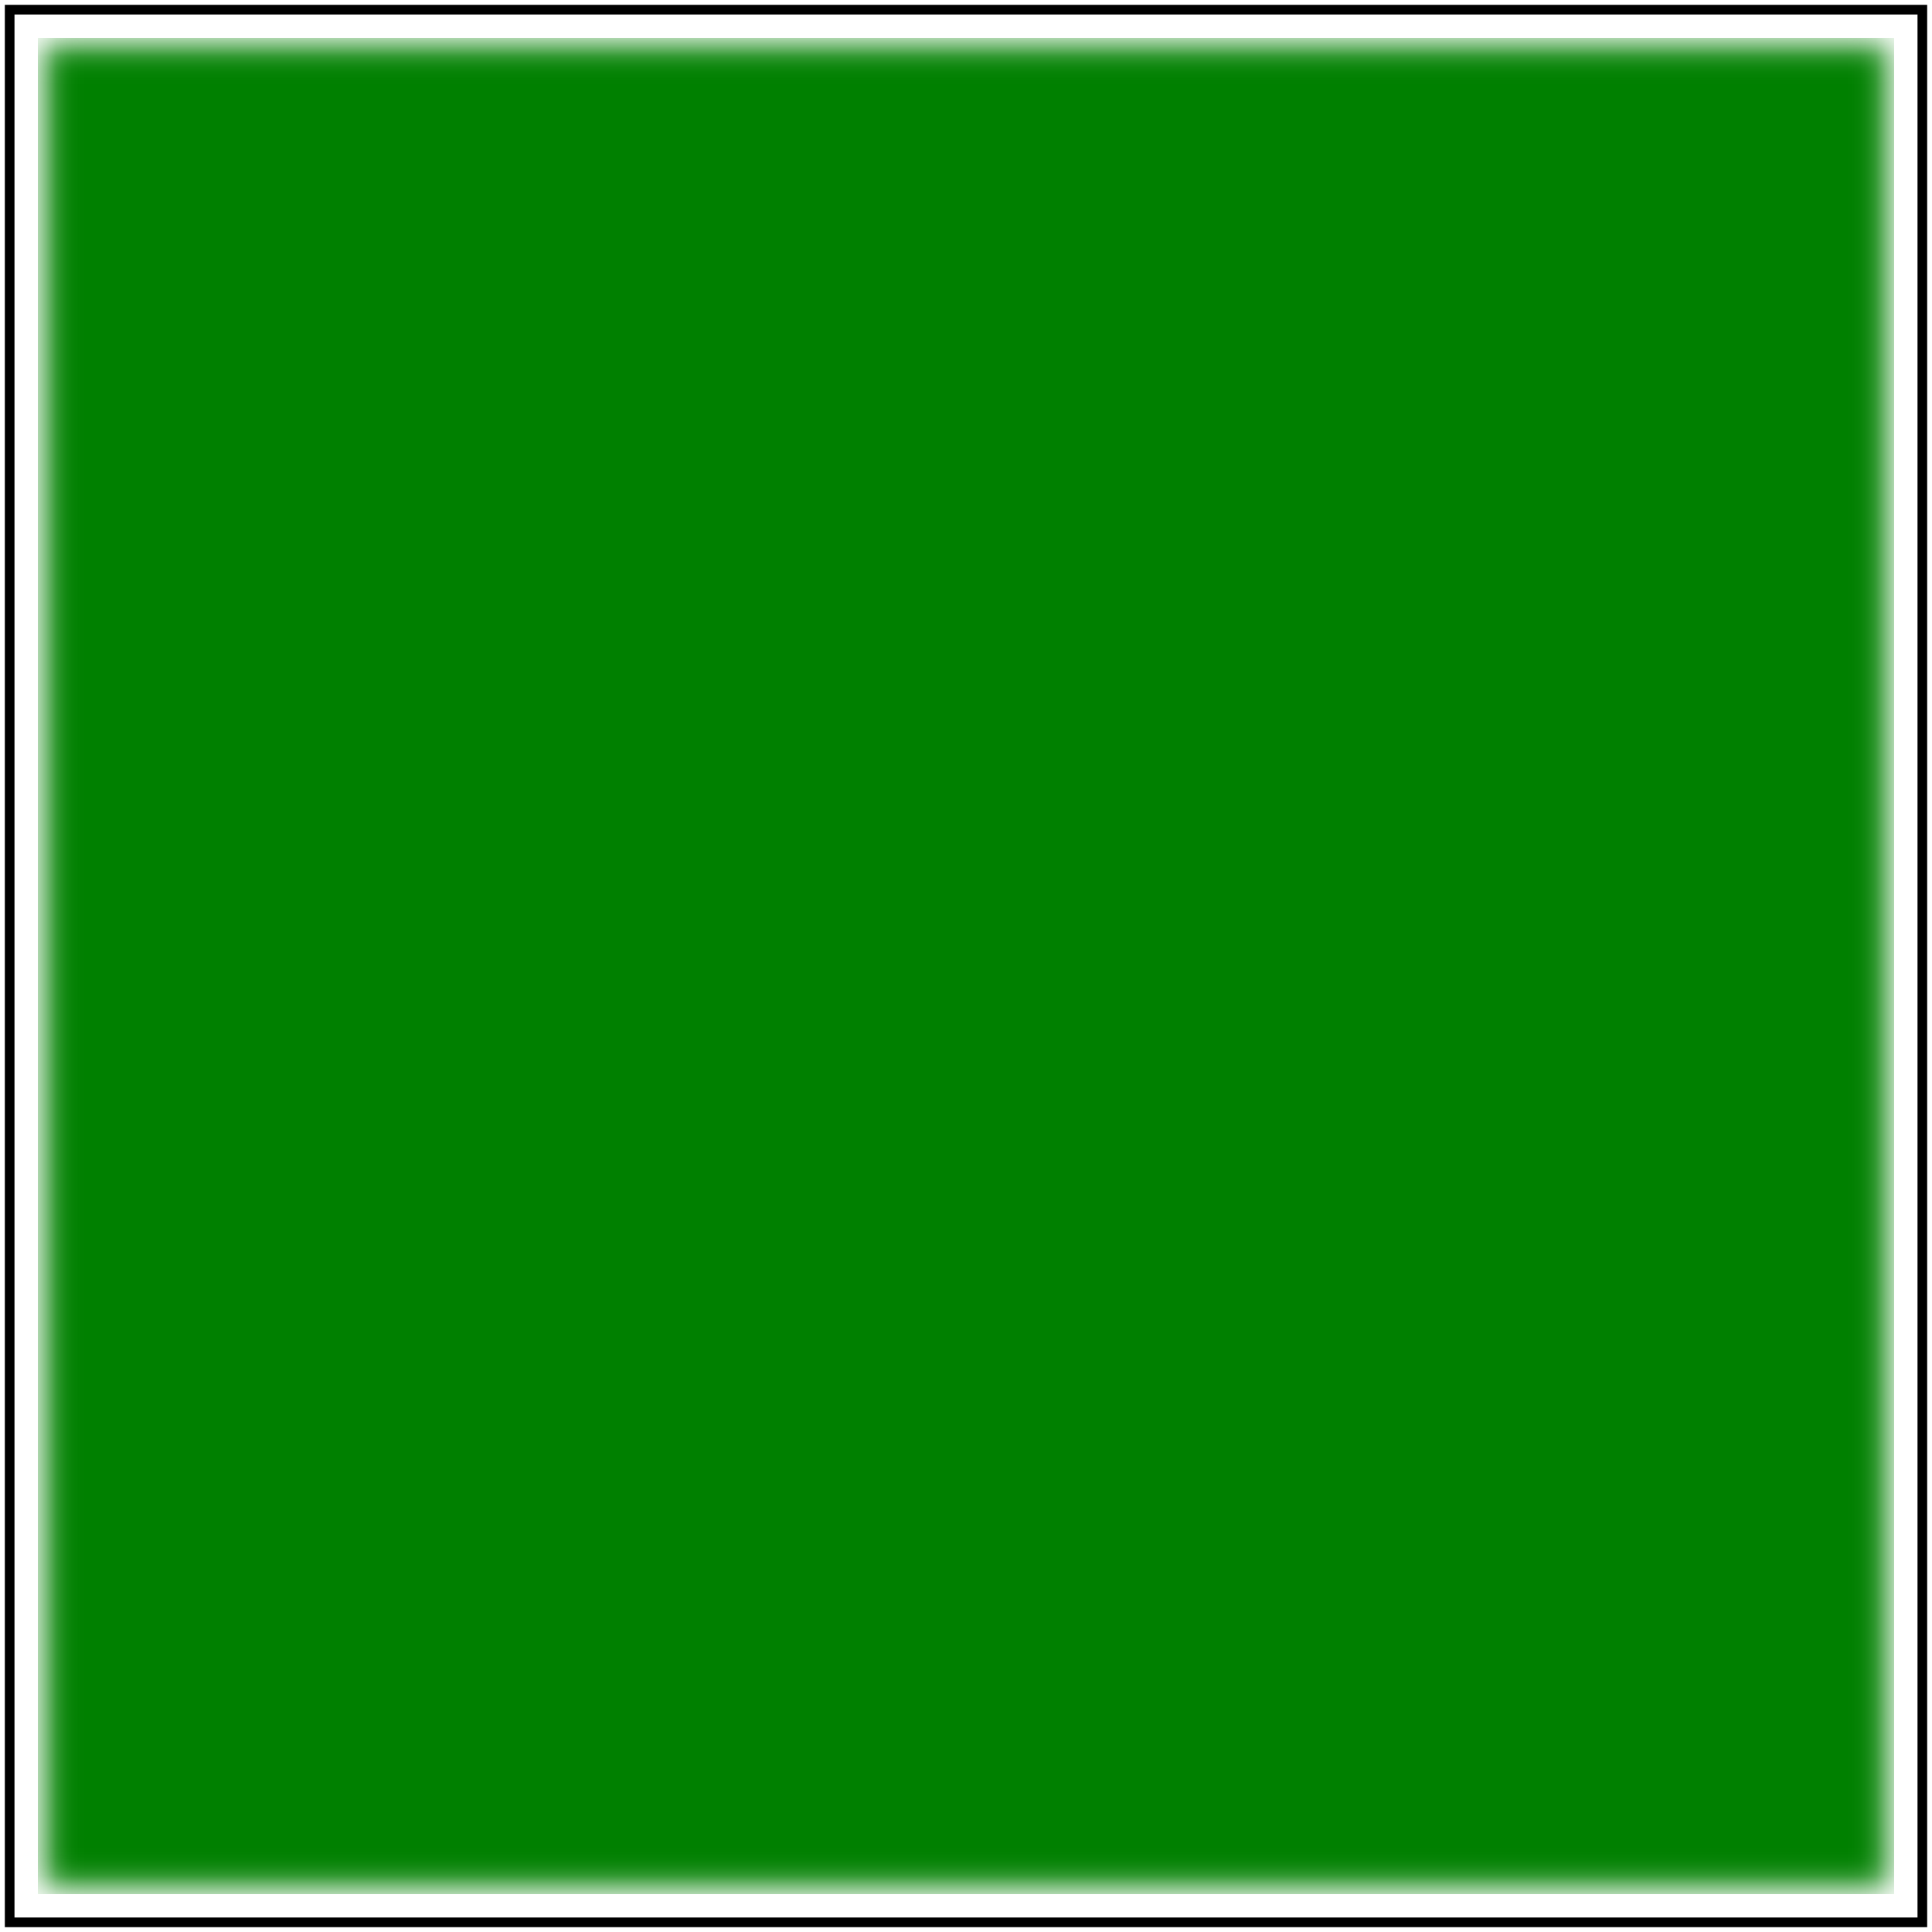
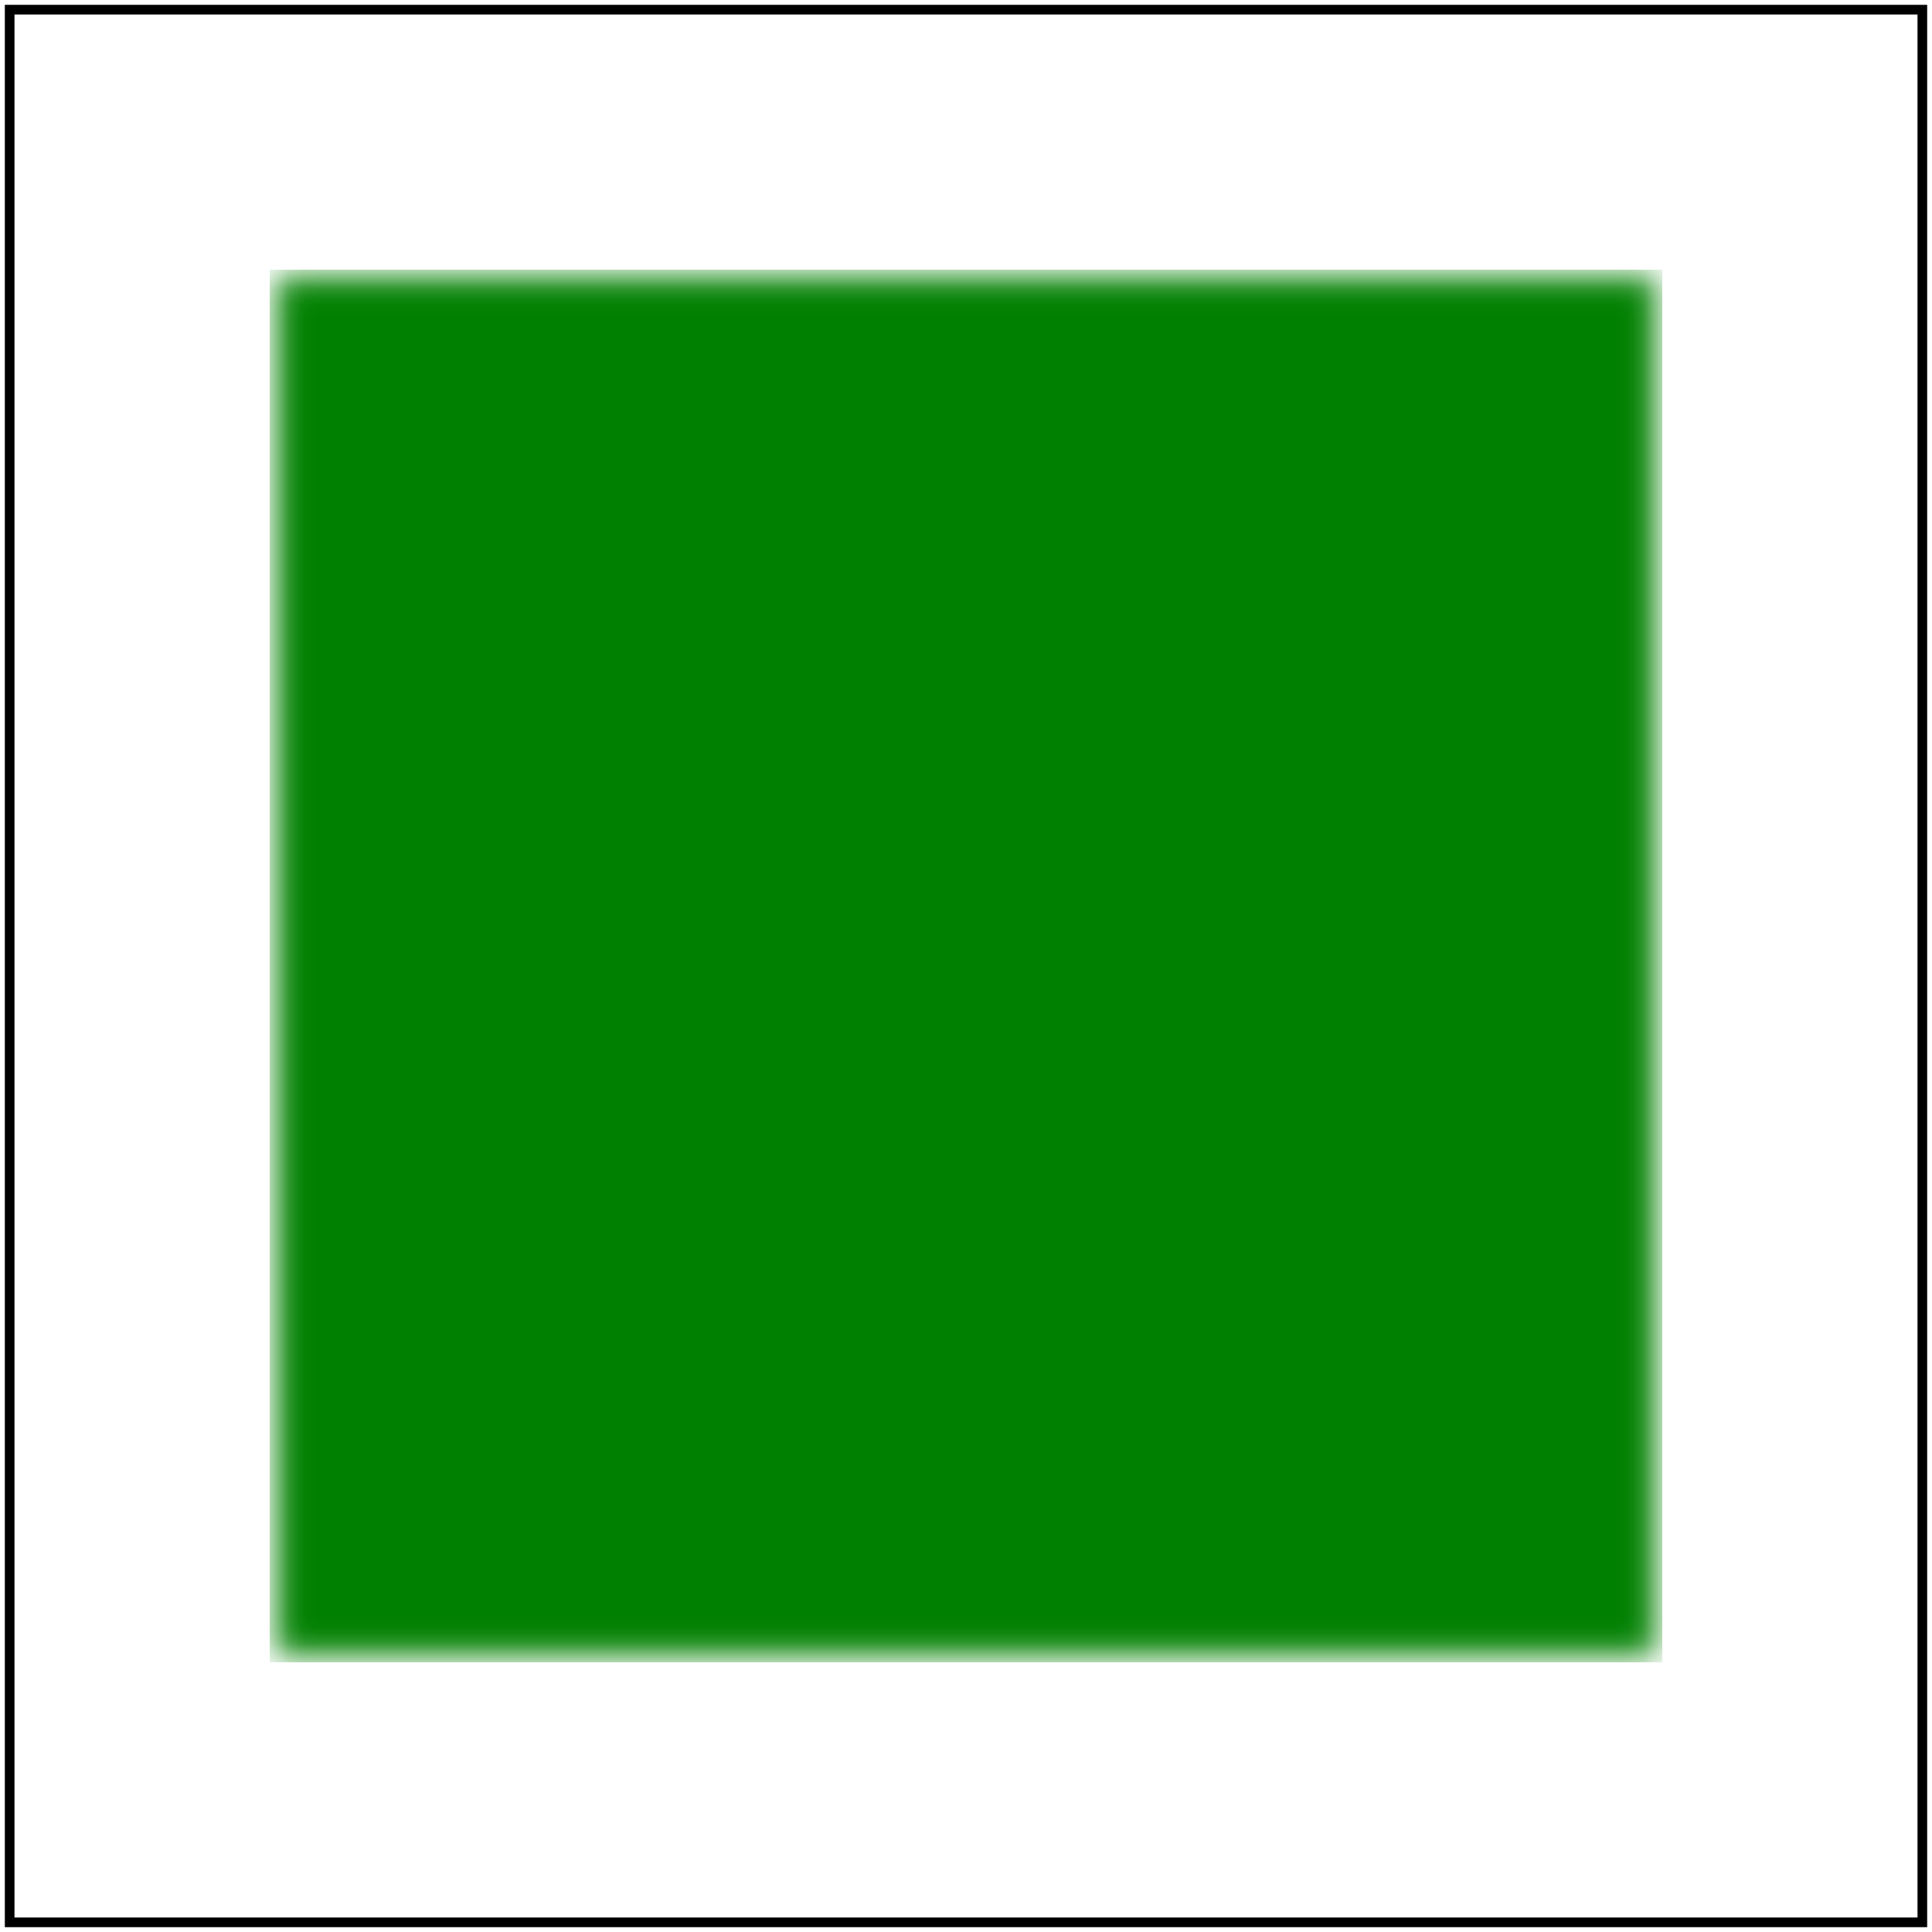
<svg xmlns="http://www.w3.org/2000/svg" id="svg1" viewBox="0 0 200 200">
  <filter id="filter1">
    <feGaussianBlur stdDeviation="2" in="StrokePaint" />
  </filter>
-   <rect id="rect1" x="20" y="20" width="160" height="160" fill="none" stroke="green" filter="url(#filter1)" />
+   <circle id="circle1" cx="100" cy="100" r="60" fill="none" stroke="green" filter="url(#filter1)" />
  <rect id="frame" x="1" y="1" width="198" height="198" fill="none" stroke="black" />
</svg>
